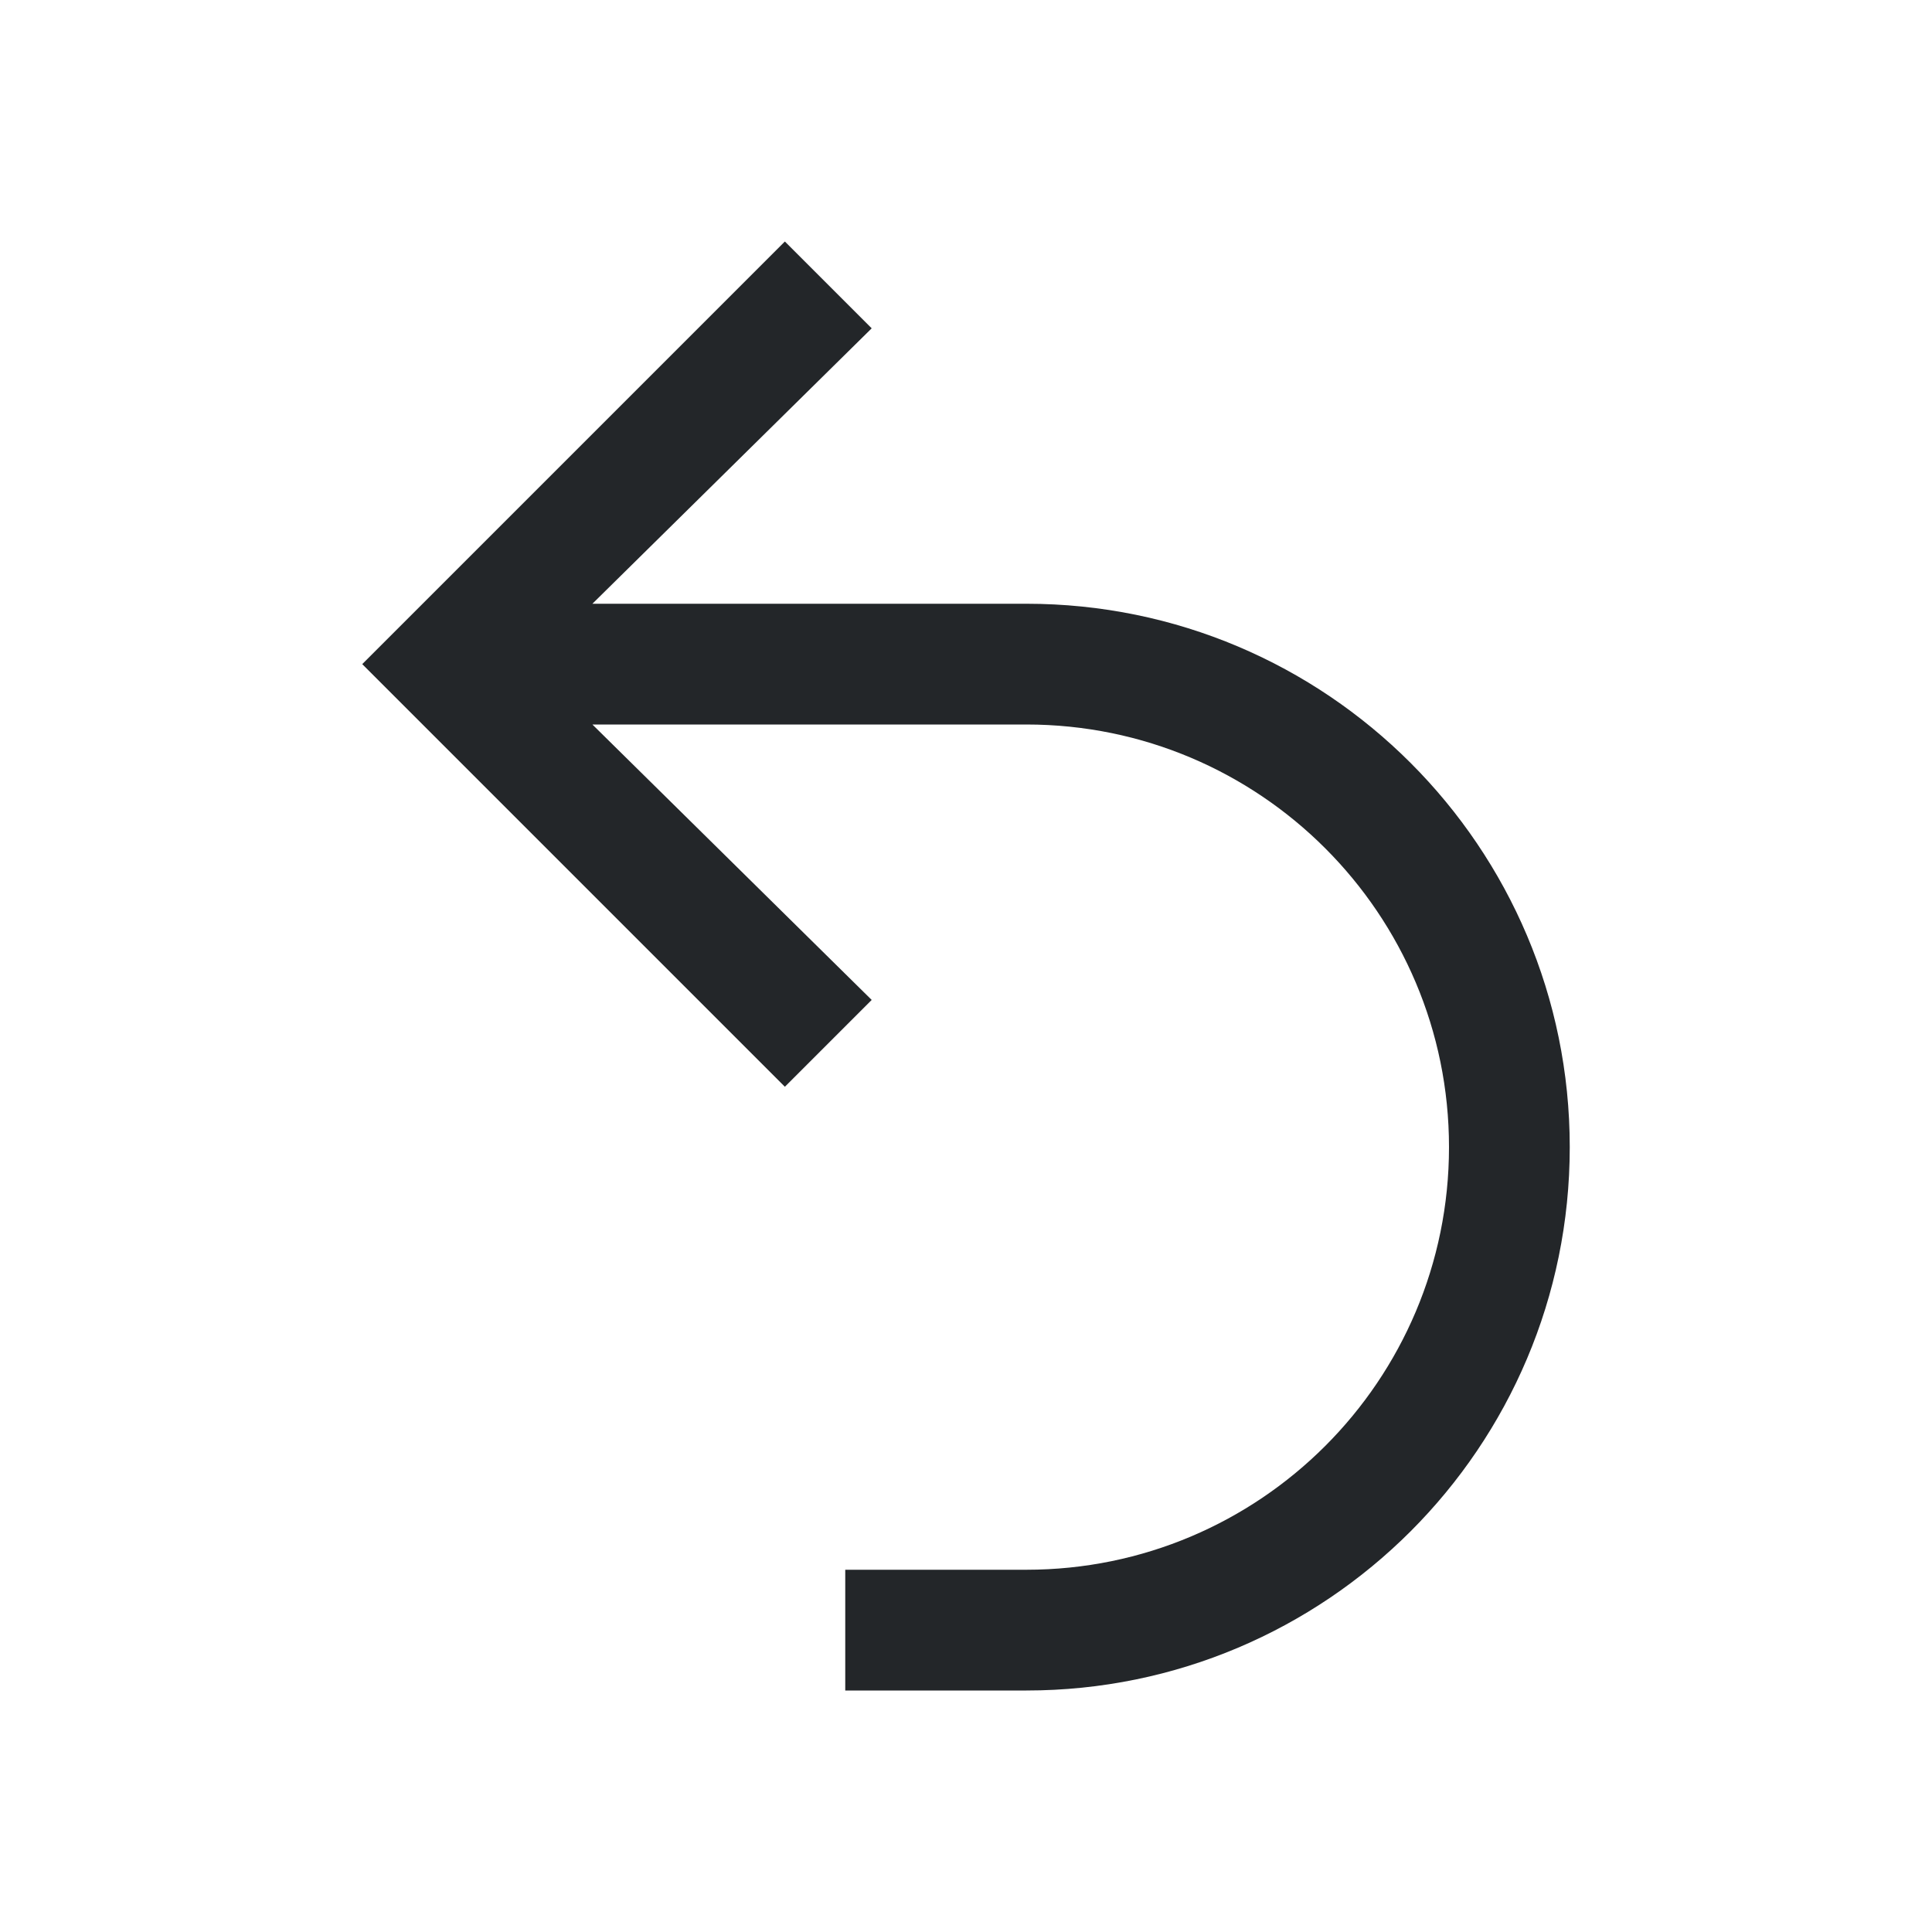
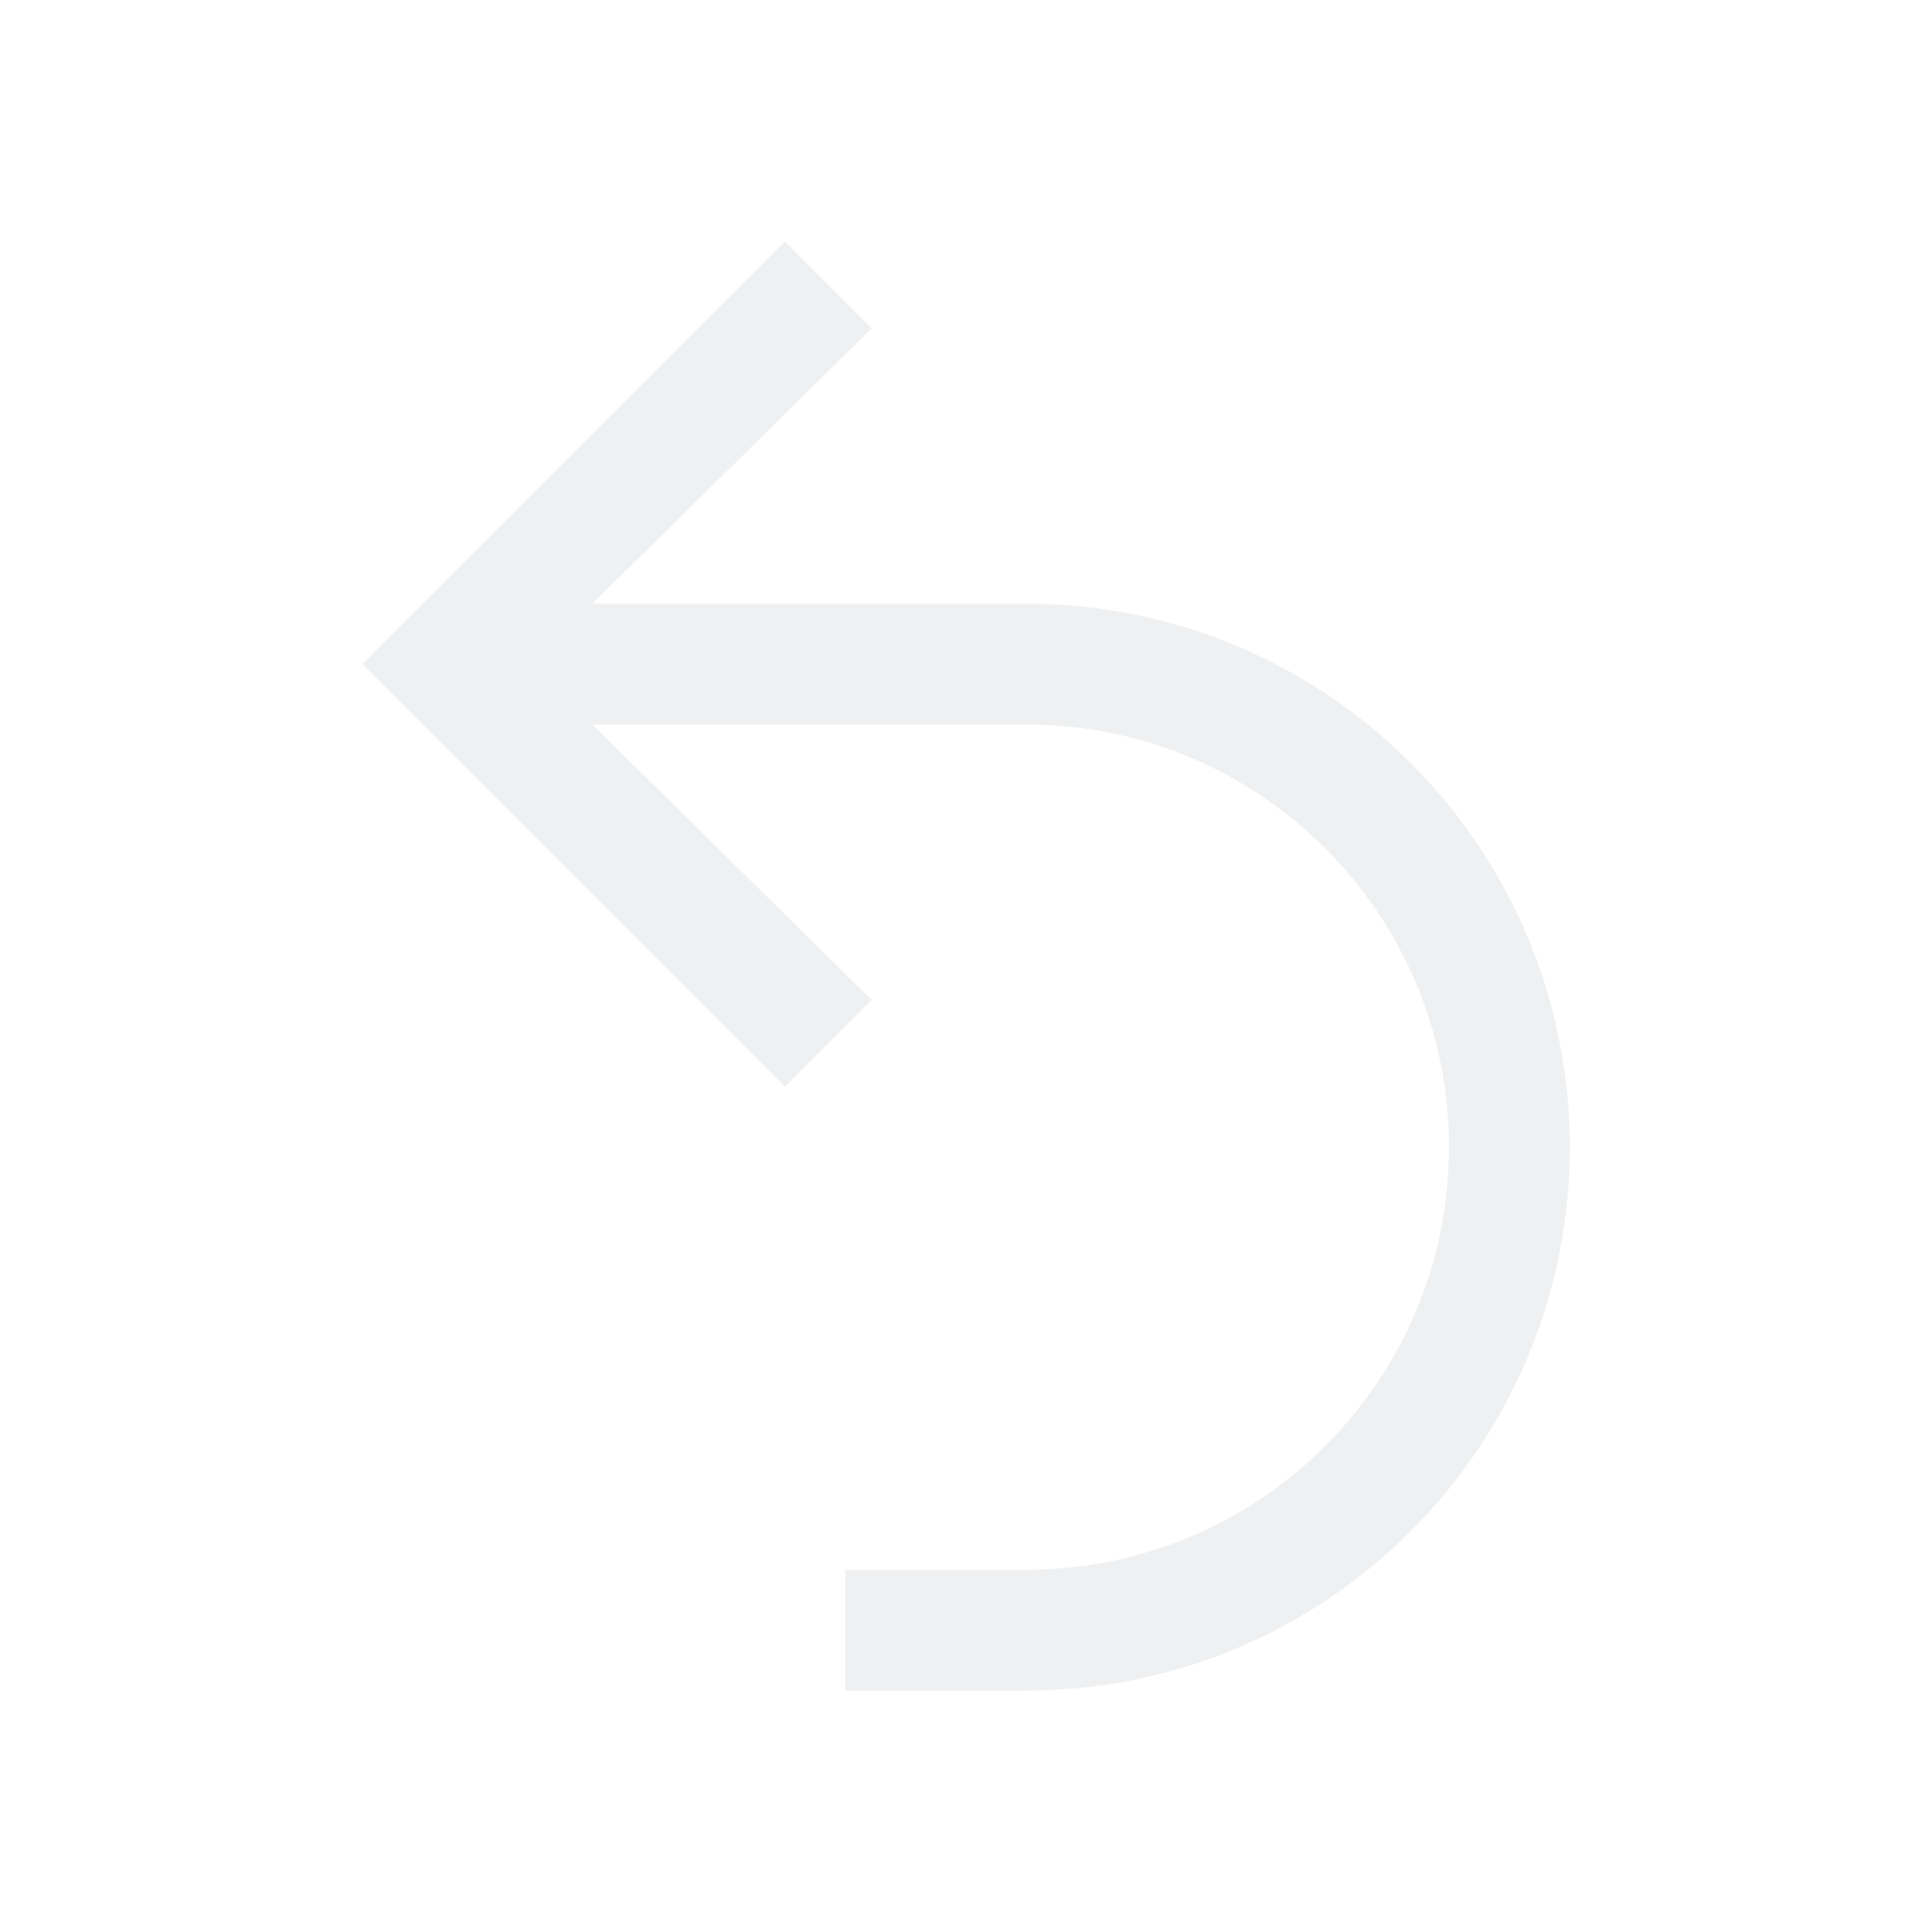
<svg xmlns="http://www.w3.org/2000/svg" viewBox="0 0 16 16">
  <defs id="defs3051">
    <style type="text/css" id="current-color-scheme">
      .ColorScheme-Text {
-         color:#232629;
+         color:#eff0f1;
      }
      </style>
  </defs>
  <path style="fill:currentColor;fill-opacity:1;stroke:none" d="M 6.5 2 L 3.219 5.281 L 3 5.5 L 3.219 5.719 L 6.5 9 L 7.219 8.281 L 4.906 6 L 6 6 L 7.188 6 L 8 6 L 8.5 6 C 10.433 6 12 7.567 12 9.5 C 12 11.433 10.433 13 8.5 13 L 8 13 L 7 13 L 7 14 L 8 14 L 8.5 14 C 10.985 14 13 11.985 13 9.5 C 13 7.015 10.985 5 8.5 5 L 8 5 L 7.188 5 L 6 5 L 4.906 5 L 7.219 2.719 L 6.5 2 z " class="ColorScheme-Text" />
</svg>
